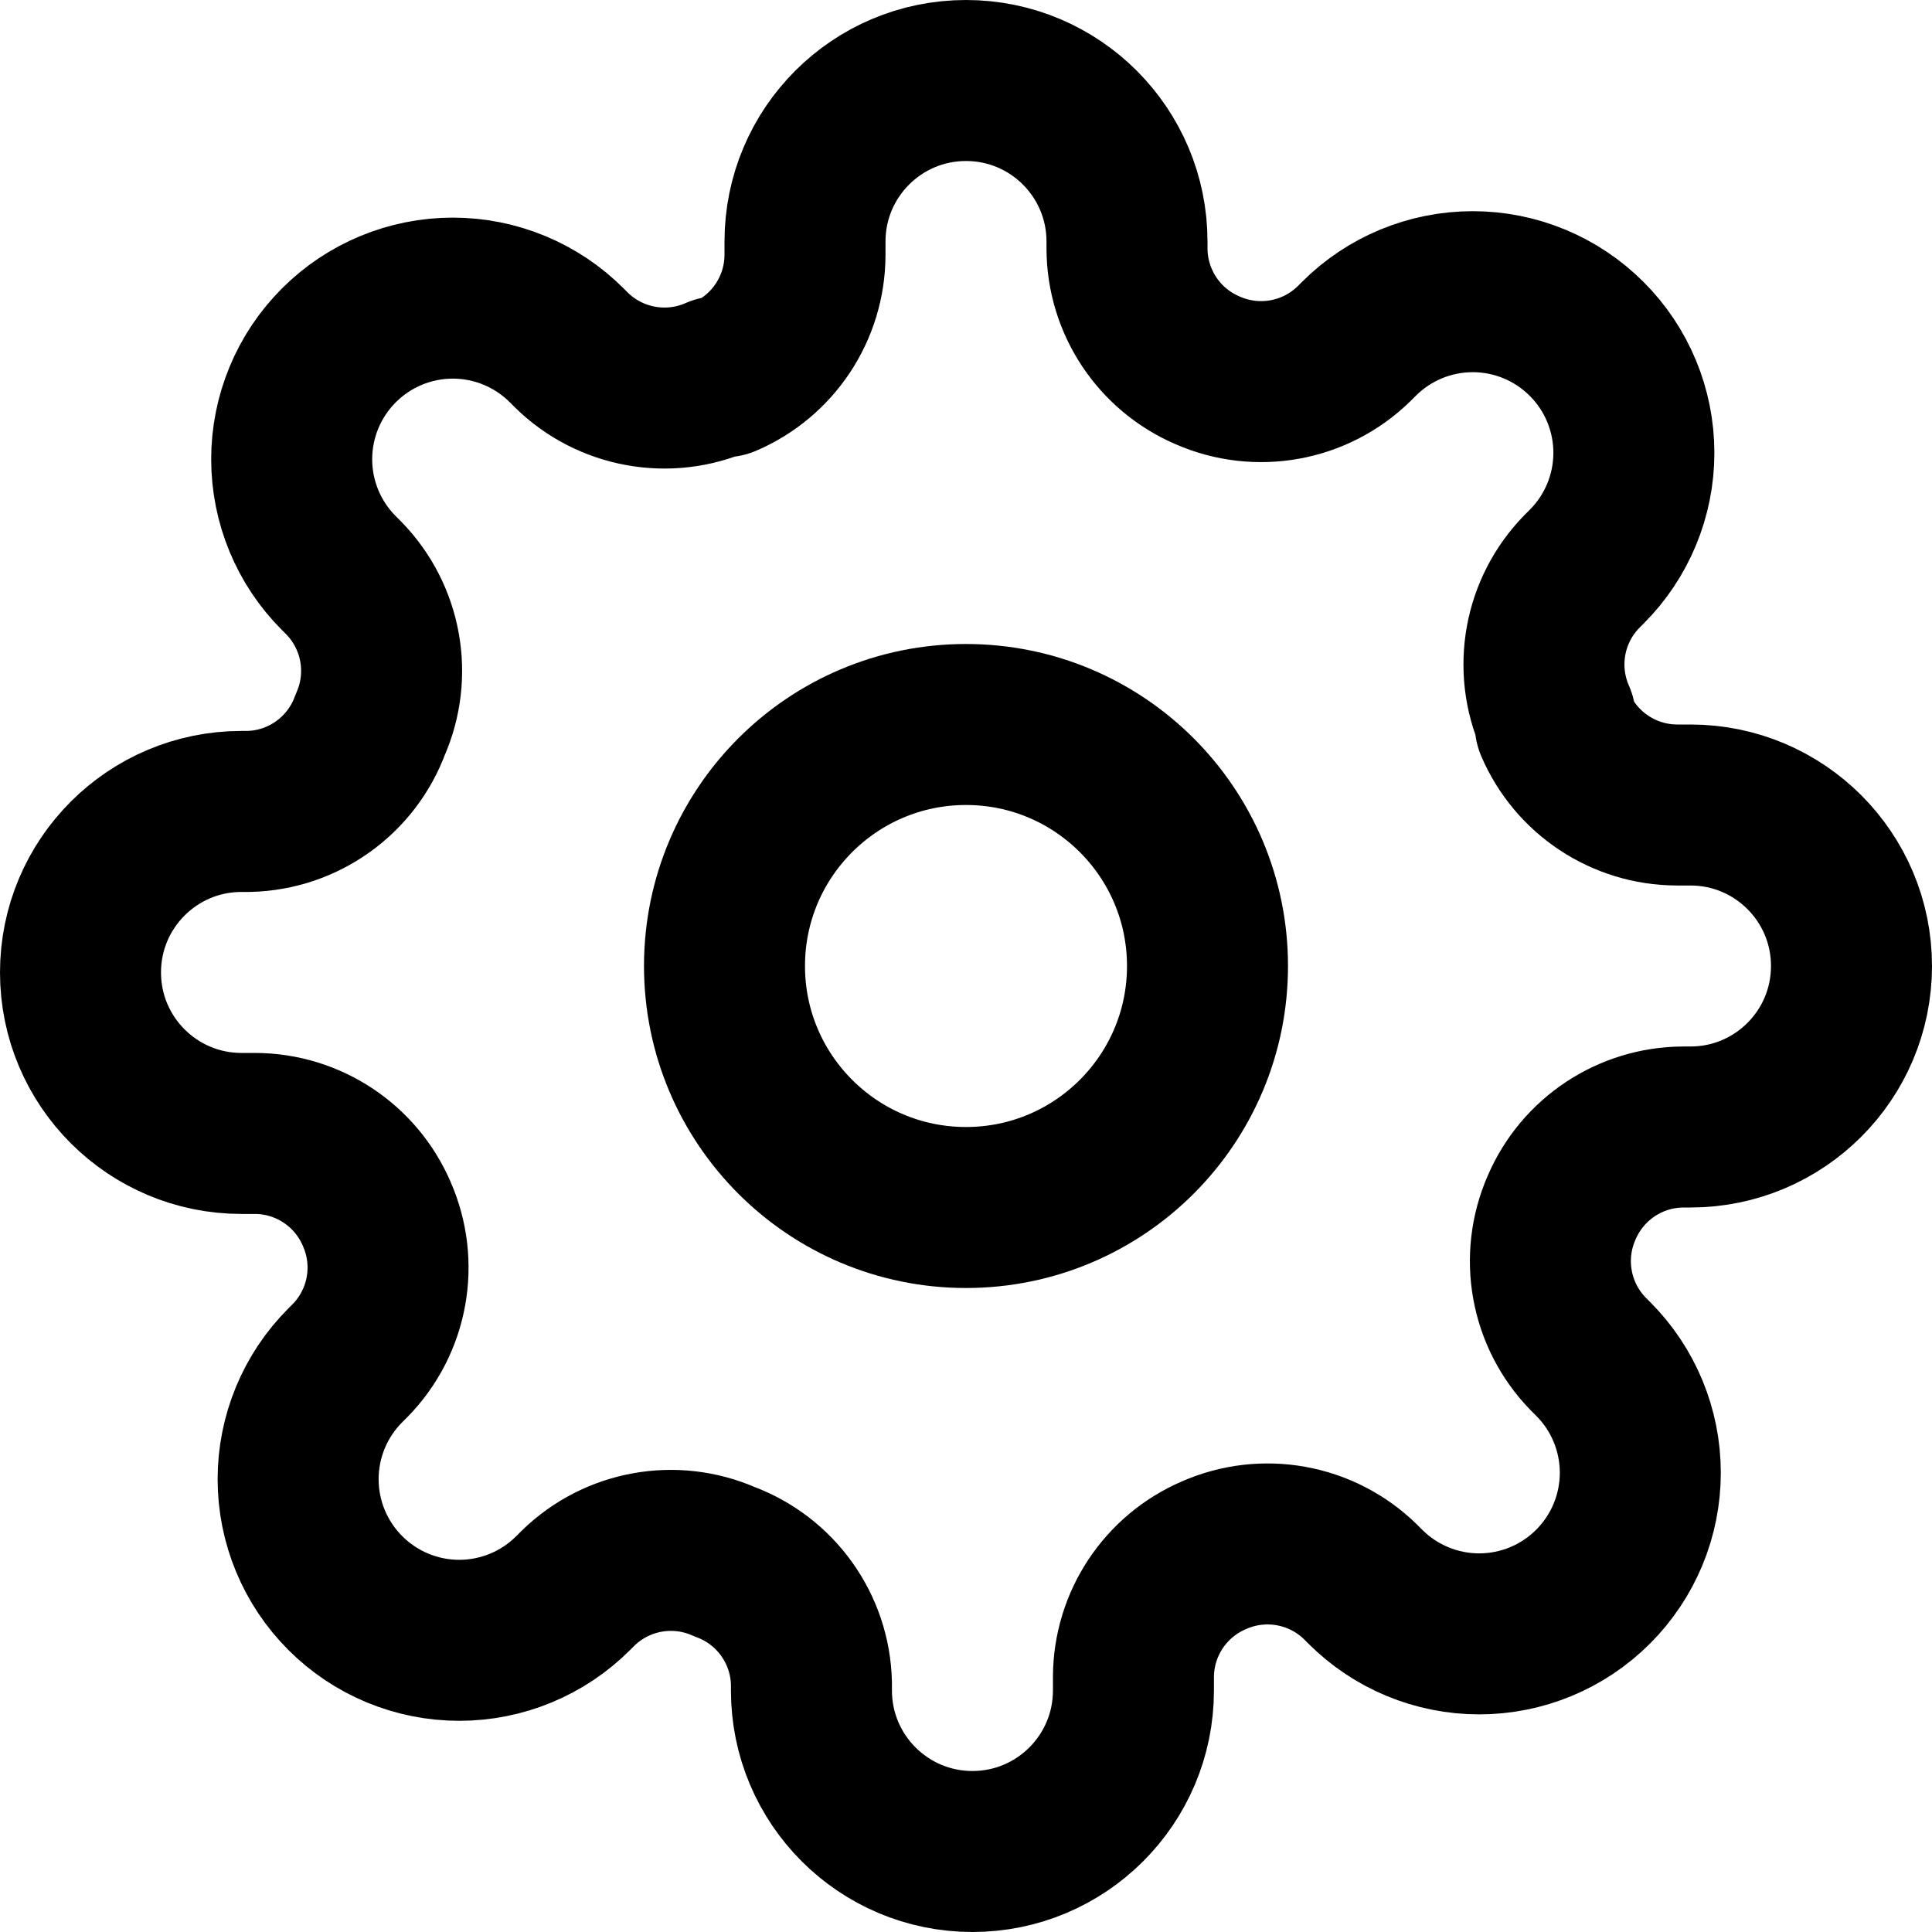
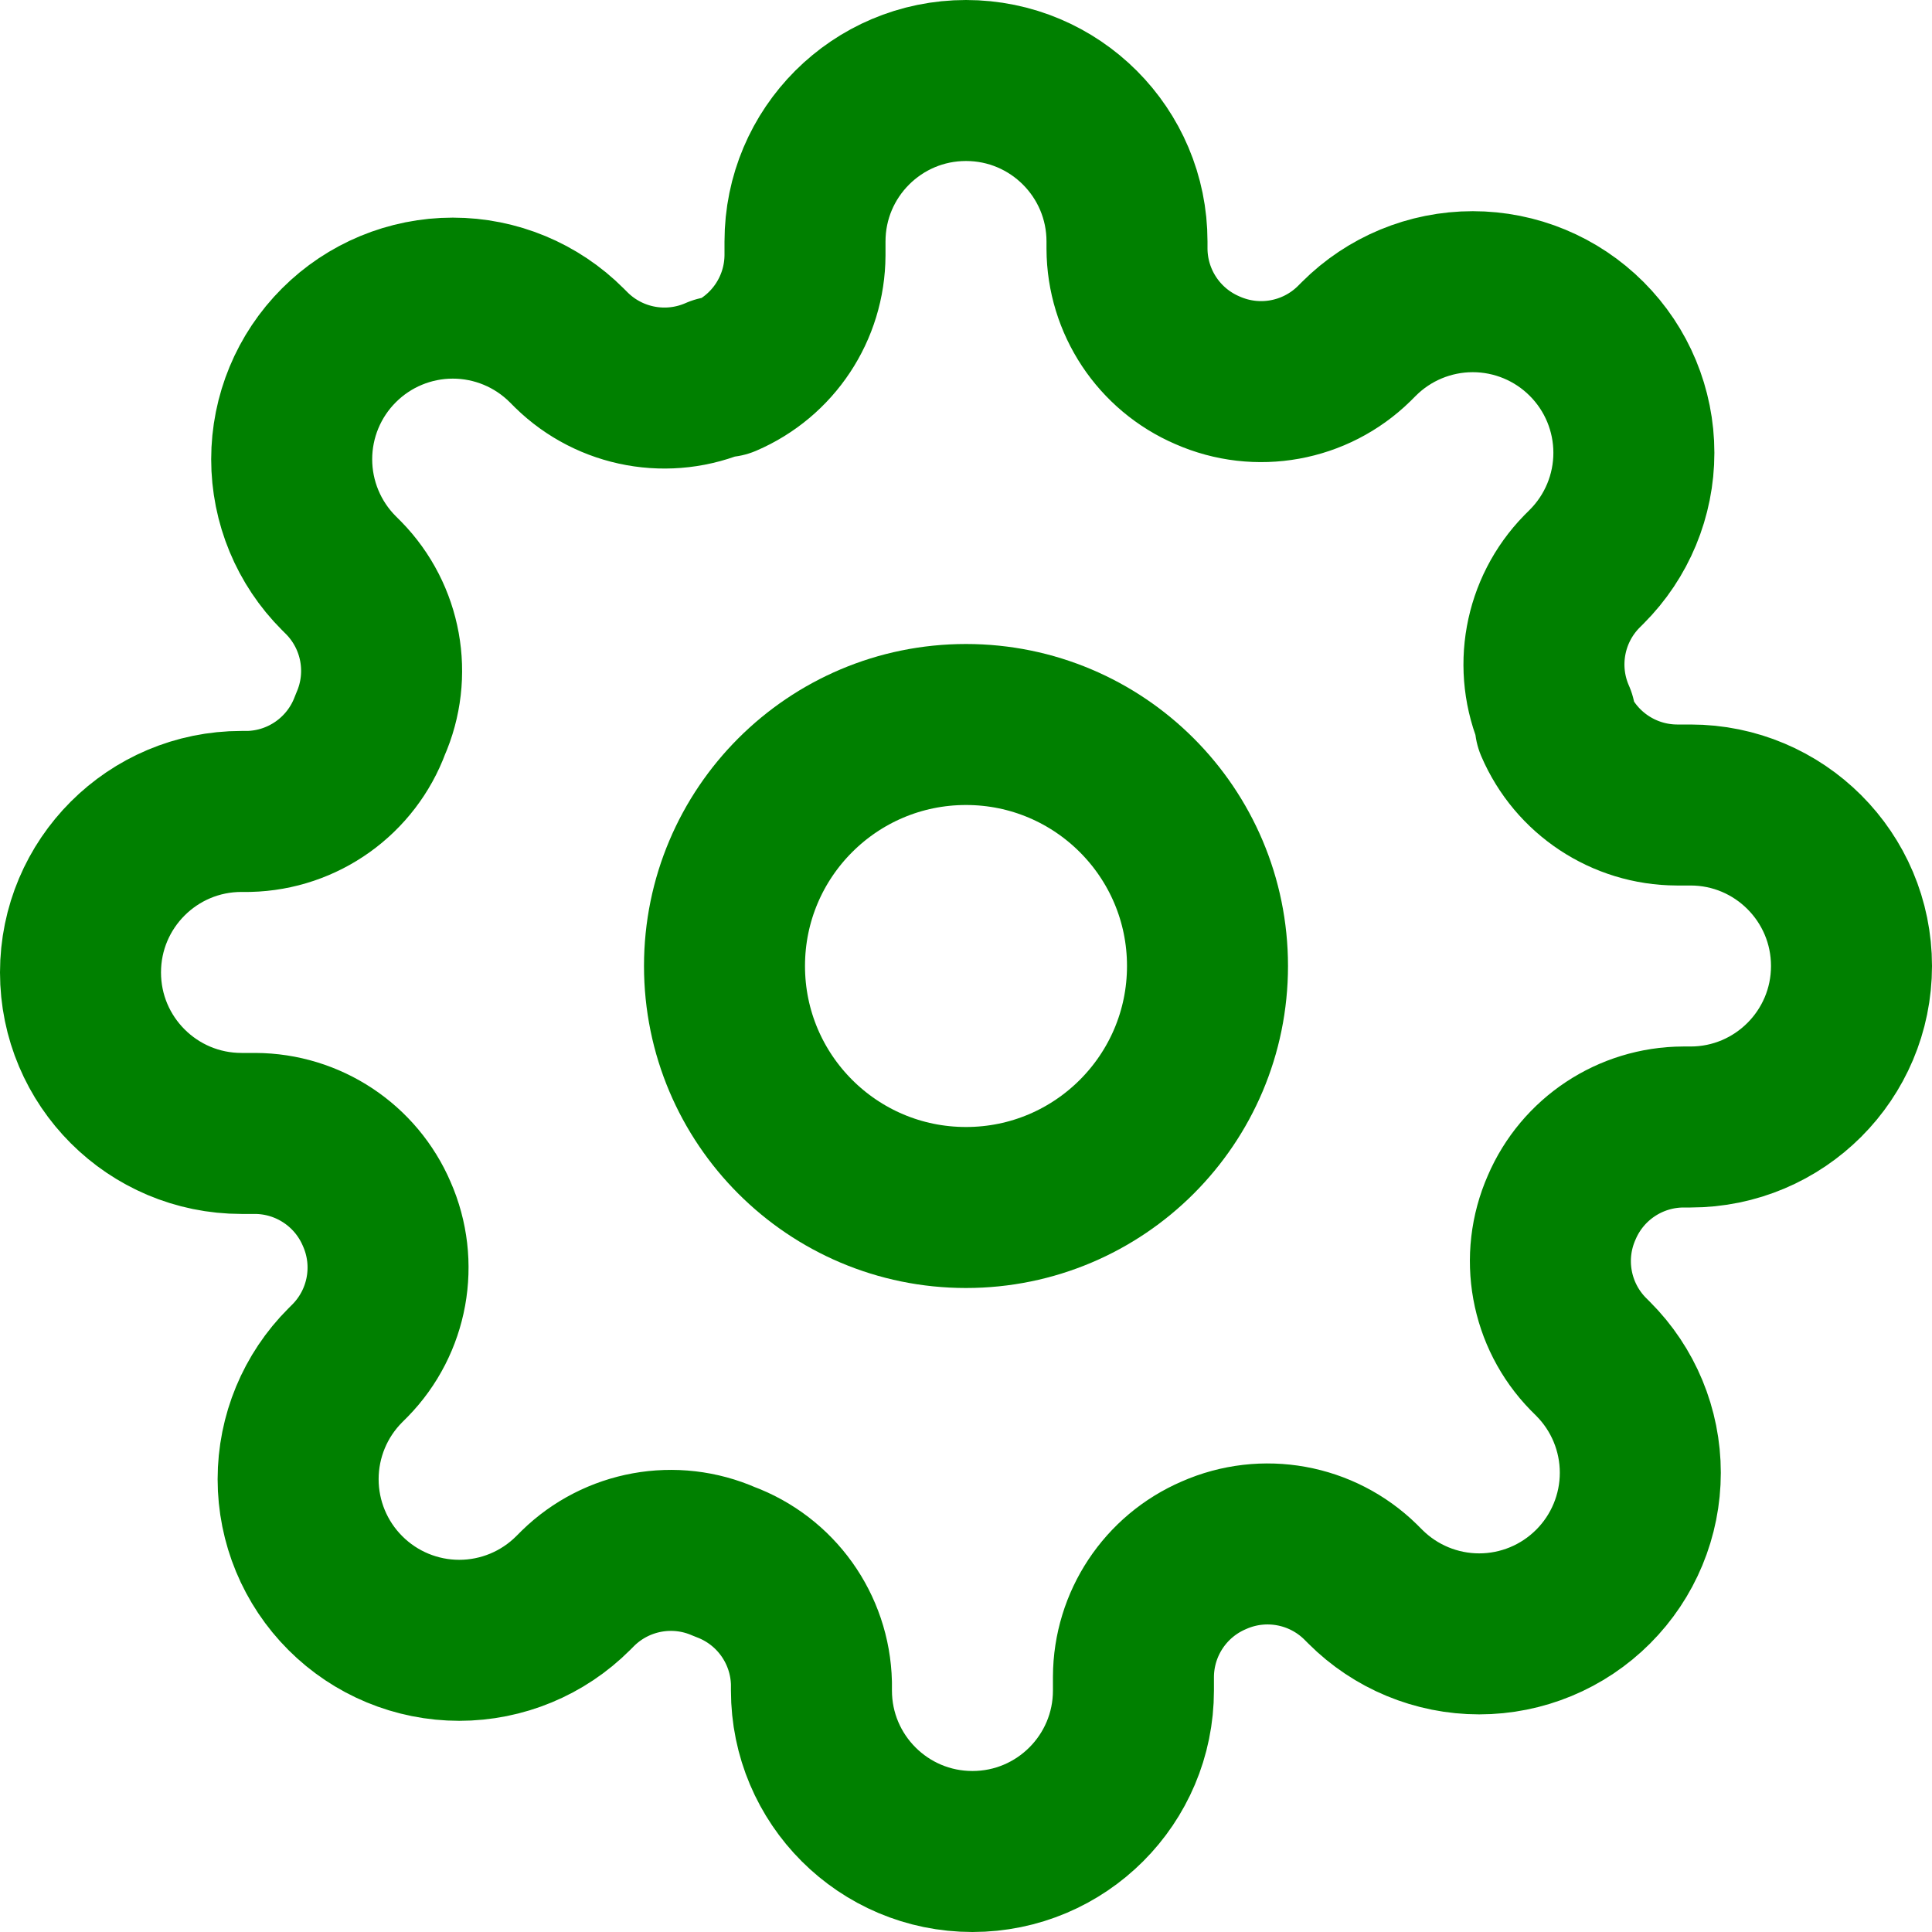
- <svg xmlns="http://www.w3.org/2000/svg" width="24" height="24" viewBox="0 0 24 24" fill="none" stroke="currentColor" stroke-width="2" stroke-linecap="round" stroke-linejoin="round" class="feather feather-settings">
+ <svg xmlns="http://www.w3.org/2000/svg" width="24" height="24" viewBox="0 0 24 24" fill="none" stroke="green" stroke-width="2" stroke-linecap="round" stroke-linejoin="round" class="feather feather-settings">
  <circle cx="12" cy="12" r="3" />
  <path d="M19.4 15a1.65 1.65 0 0 0 .33 1.82l.06.06a2 2 0 0 1 0 2.83 2 2 0 0 1-2.83 0l-.06-.06a1.65 1.65 0 0 0-1.82-.33 1.65 1.65 0 0 0-1 1.51V21a2 2 0 0 1-2 2 2 2 0 0 1-2-2v-.09A1.65 1.65 0 0 0 9 19.4a1.65 1.65 0 0 0-1.82.33l-.06.06a2 2 0 0 1-2.83 0 2 2 0 0 1 0-2.83l.06-.06a1.65 1.65 0 0 0 .33-1.82 1.65 1.65 0 0 0-1.51-1H3a2 2 0 0 1-2-2 2 2 0 0 1 2-2h.09A1.65 1.65 0 0 0 4.6 9a1.65 1.65 0 0 0-.33-1.82l-.06-.06a2 2 0 0 1 0-2.83 2 2 0 0 1 2.83 0l.06.06a1.65 1.65 0 0 0 1.82.33H9a1.65 1.65 0 0 0 1-1.51V3a2 2 0 0 1 2-2 2 2 0 0 1 2 2v.09a1.65 1.65 0 0 0 1 1.51 1.65 1.65 0 0 0 1.82-.33l.06-.06a2 2 0 0 1 2.83 0 2 2 0 0 1 0 2.83l-.06.06a1.65 1.65 0 0 0-.33 1.82V9a1.65 1.65 0 0 0 1.51 1H21a2 2 0 0 1 2 2 2 2 0 0 1-2 2h-.09a1.65 1.65 0 0 0-1.51 1z" />
</svg>
